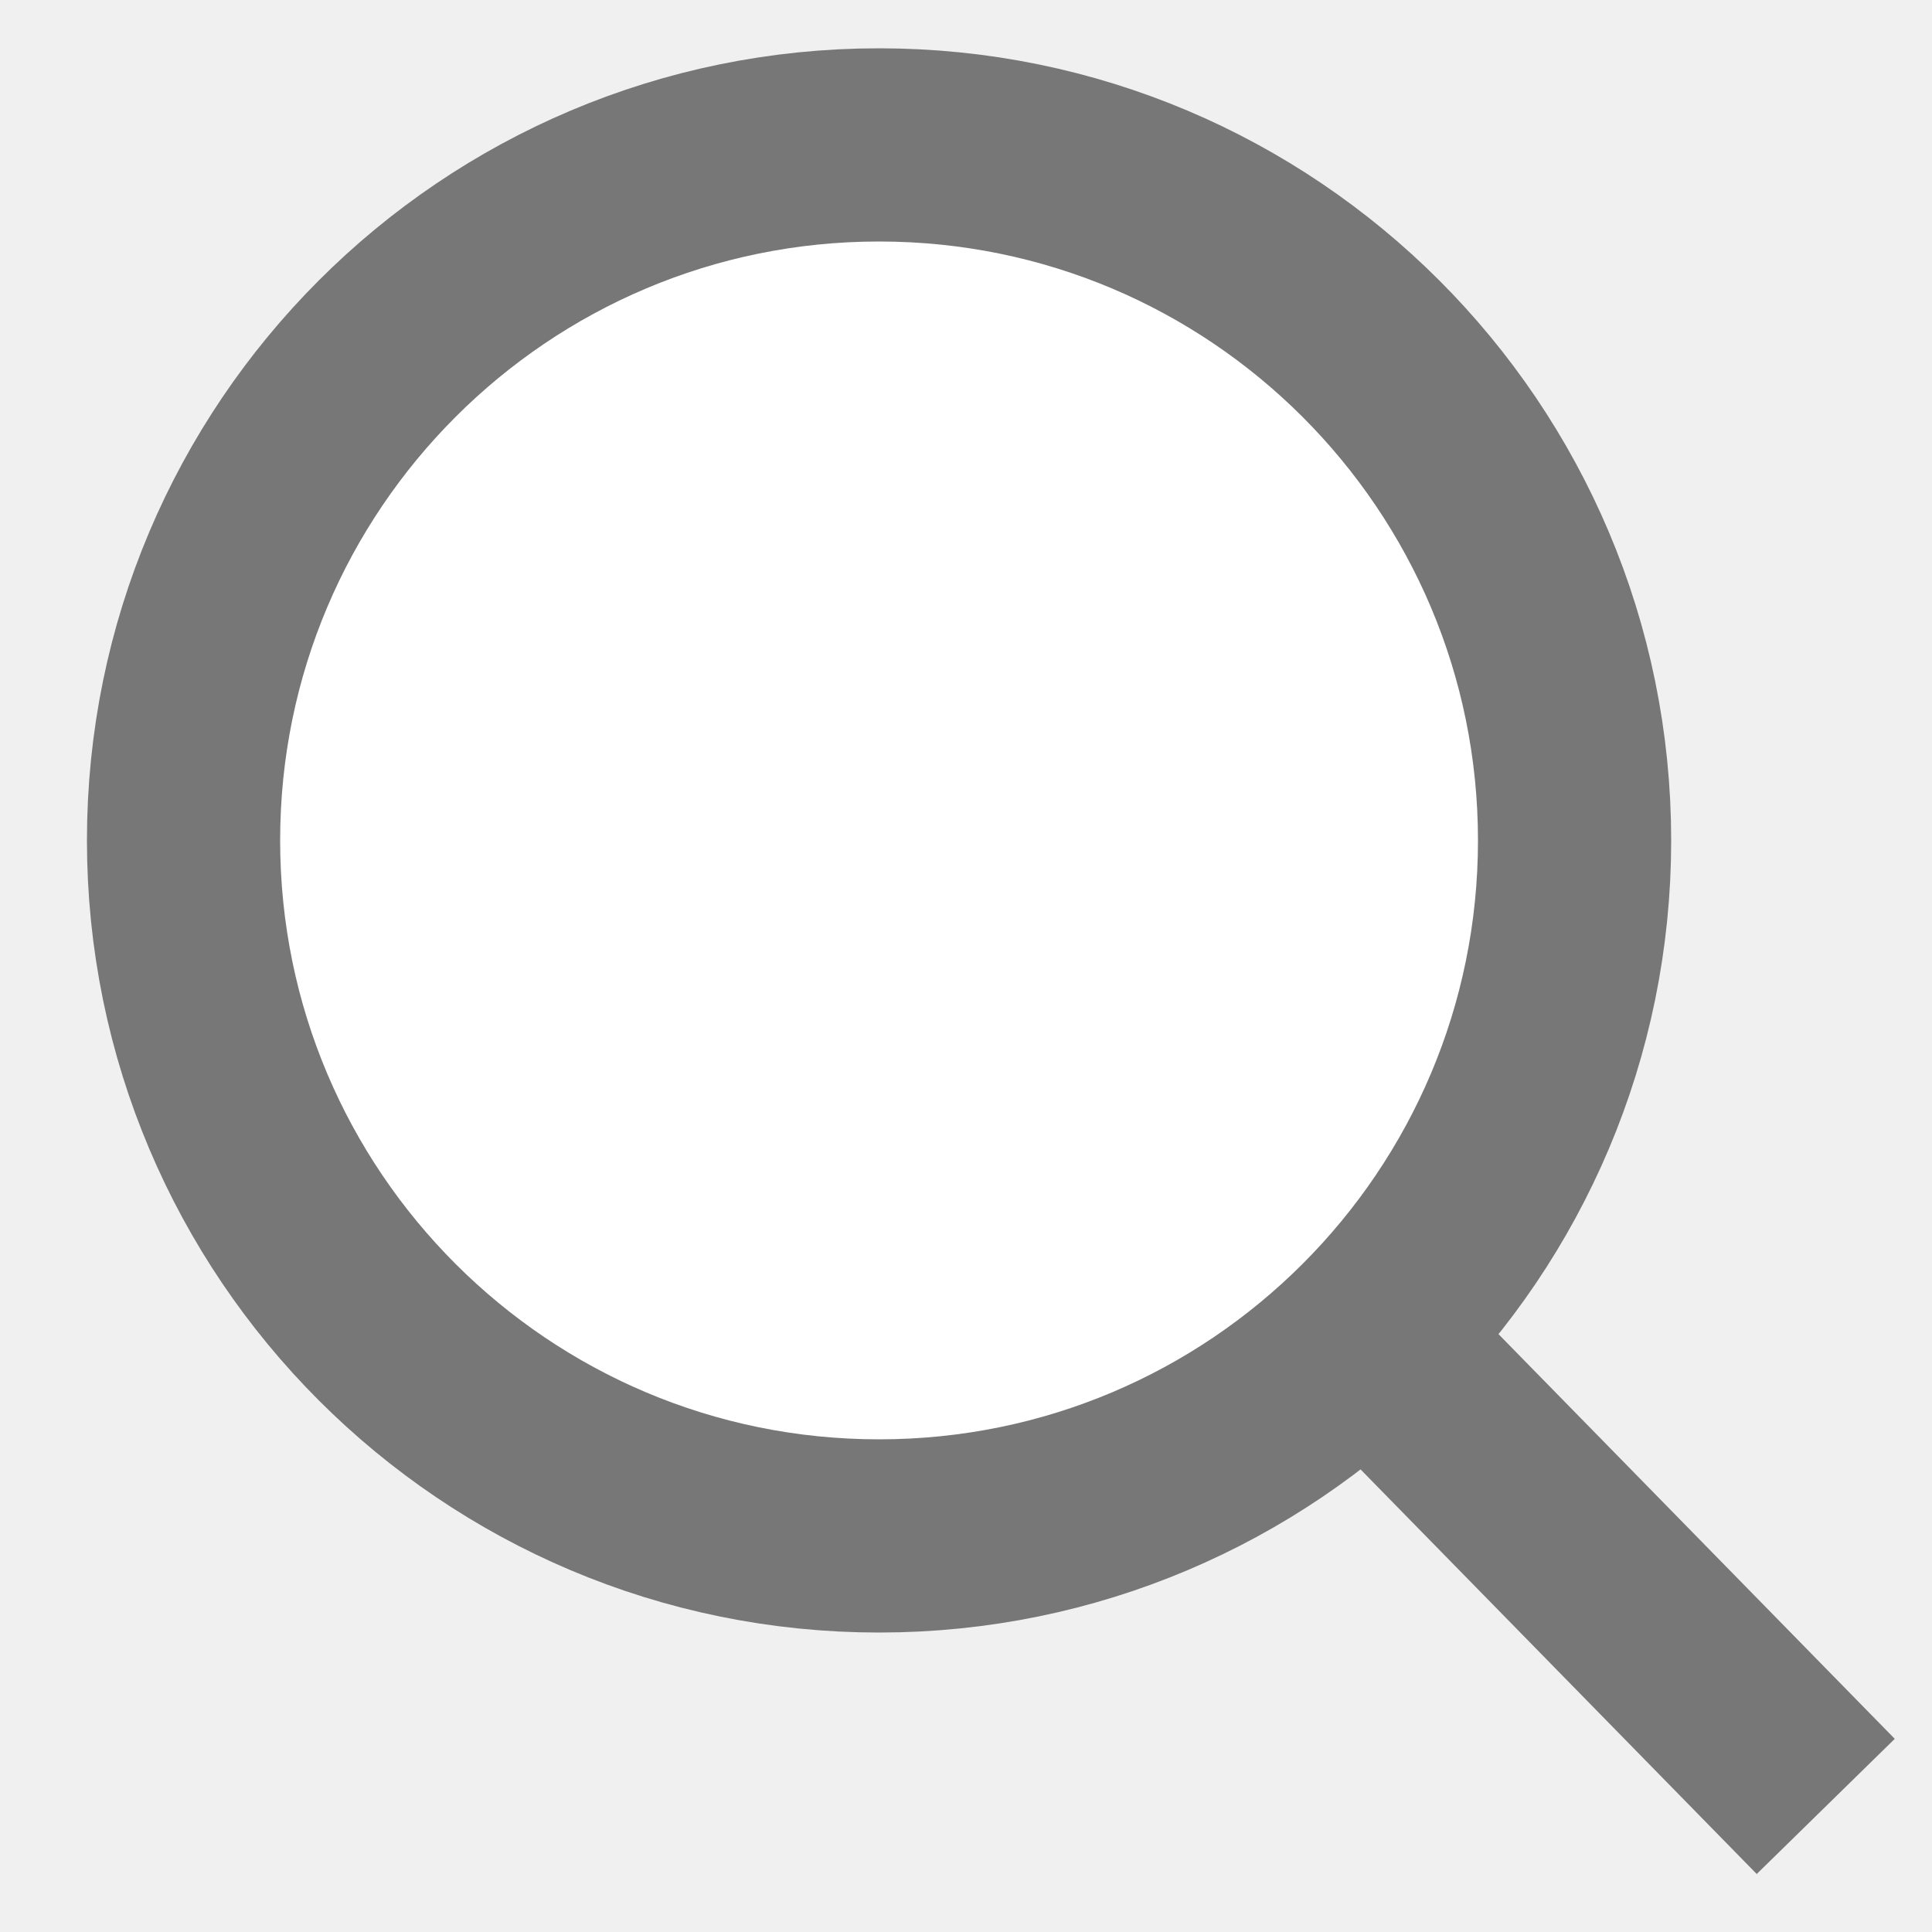
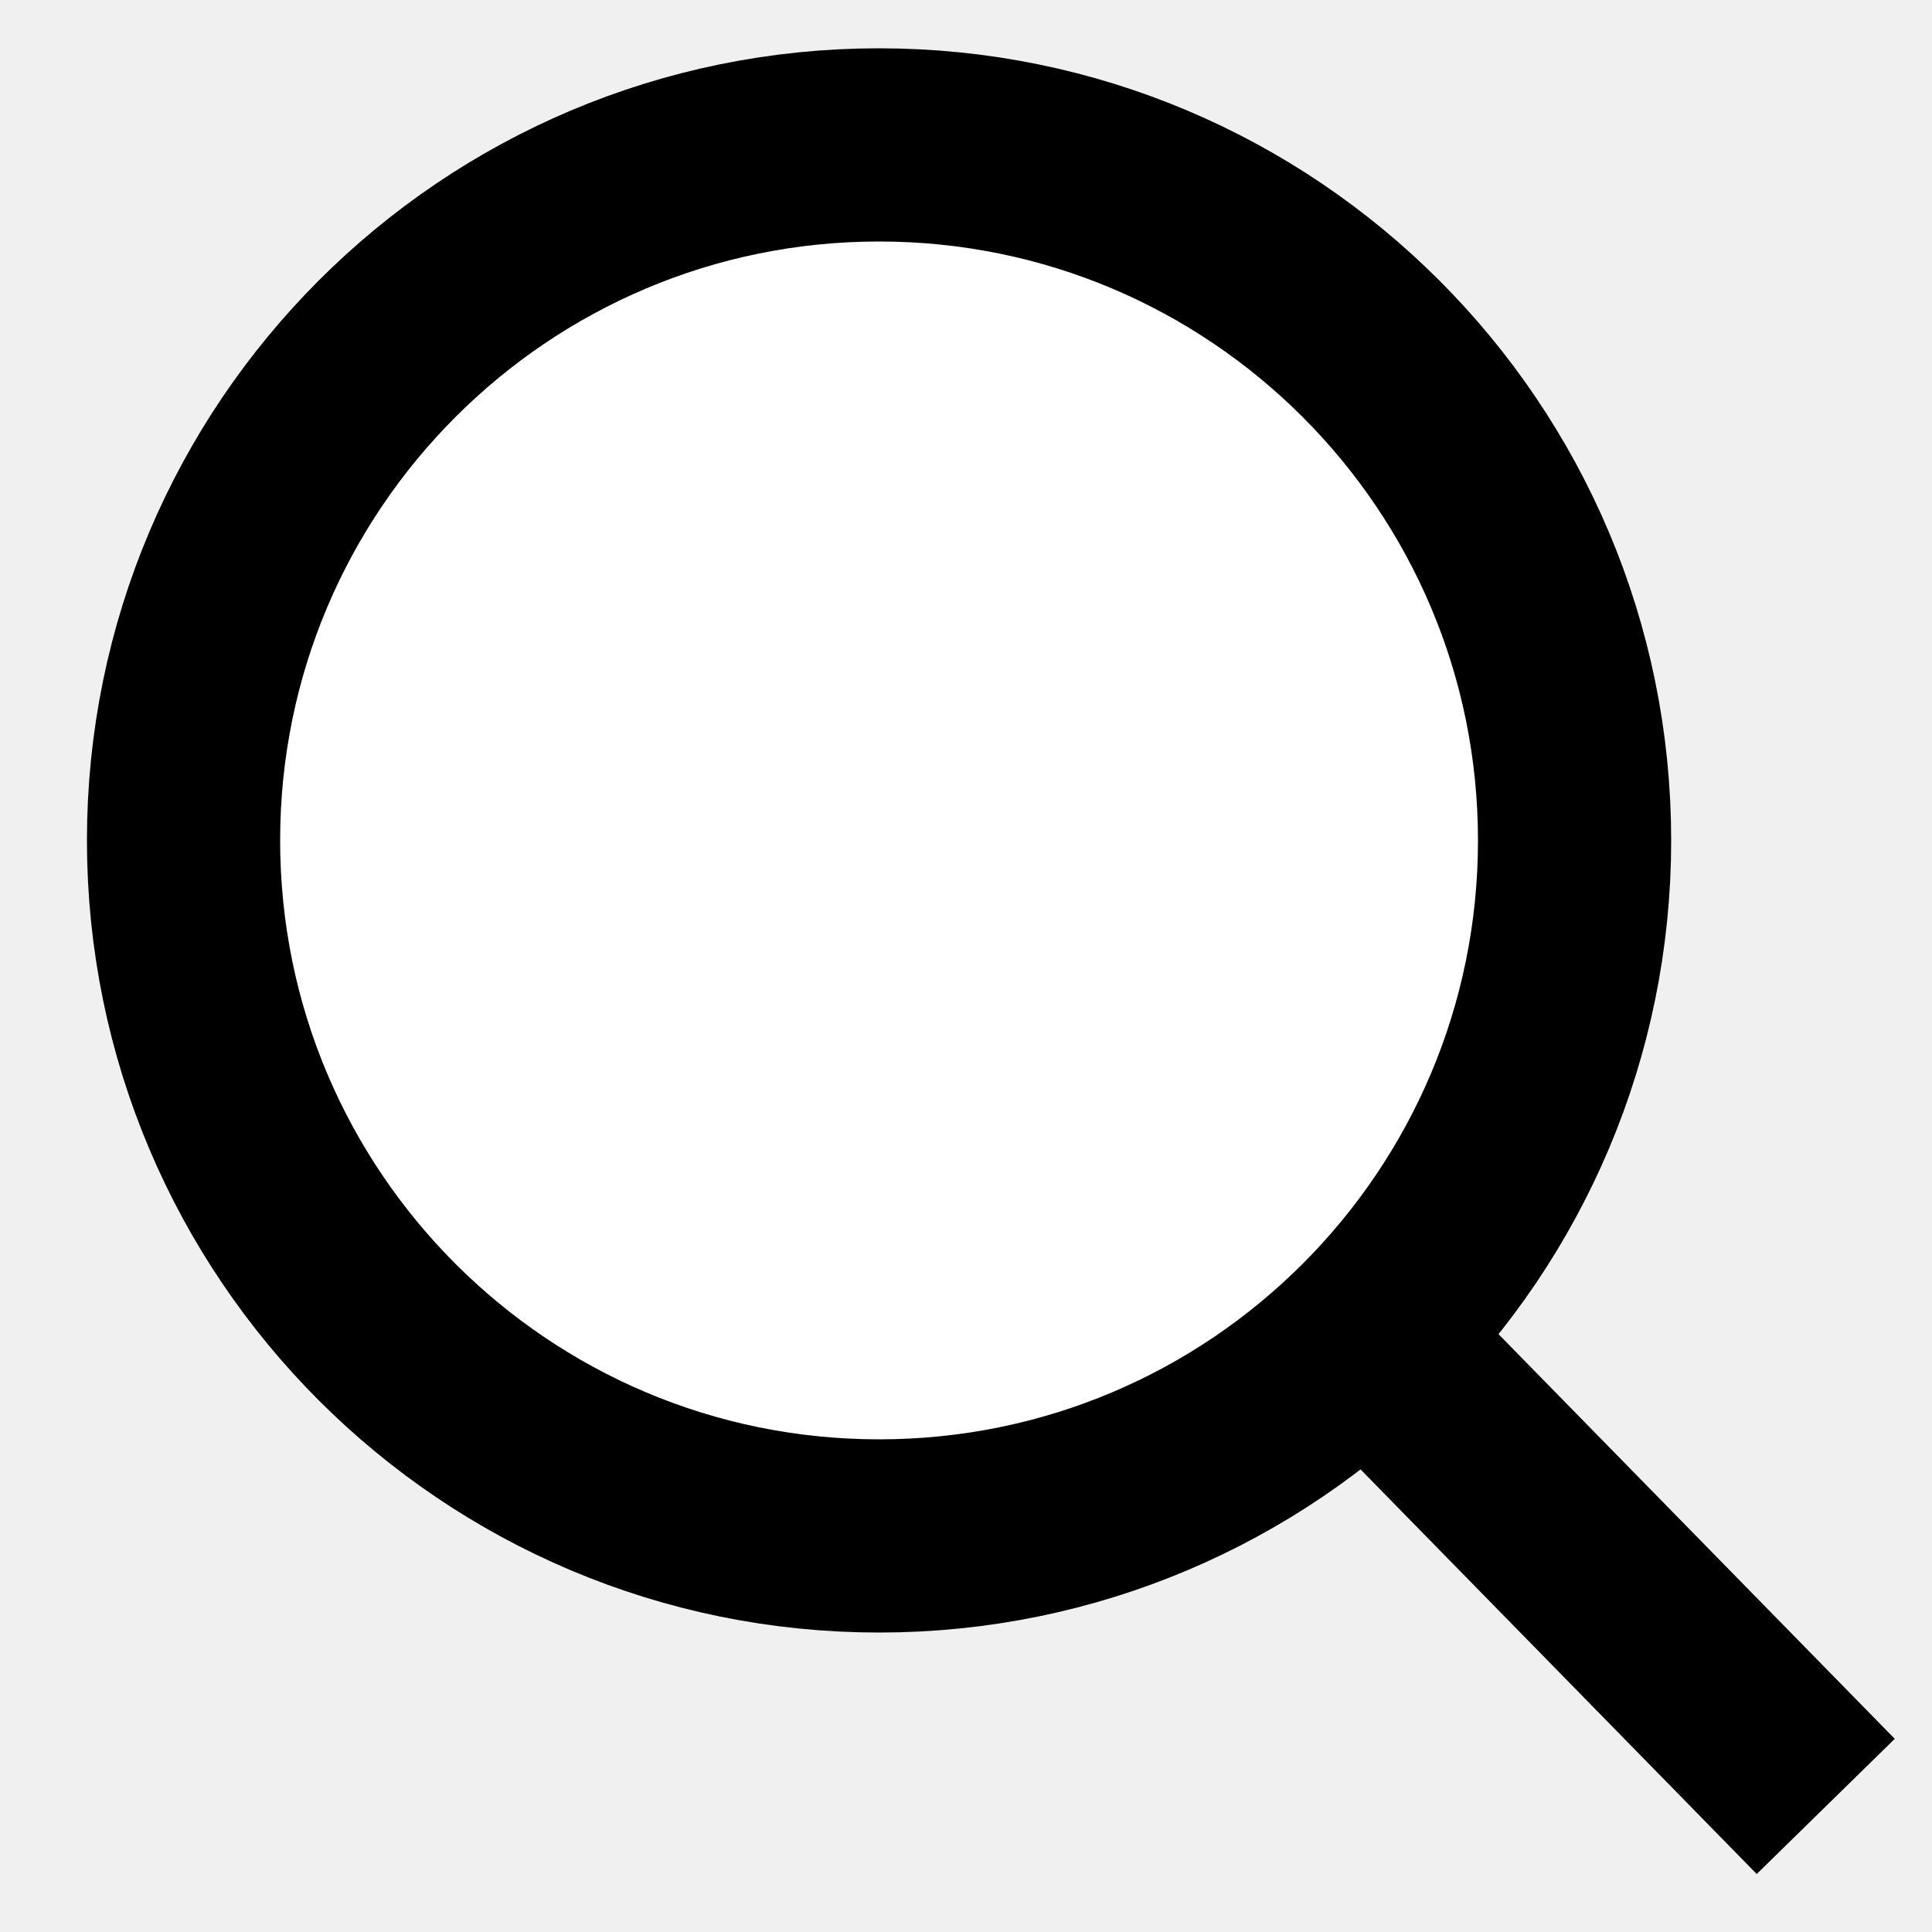
<svg xmlns="http://www.w3.org/2000/svg" height="20" width="20" fill="">
-   <g stroke="#777" fill="white" stroke-width="2">
+   <g stroke="#000" fill="white" stroke-width="2">
    <ellipse cx="9.1" cy="8.7" r="7" ry="7.2" />
    <path d="M 18.9,18.7           l -4.7 -4.8" />
  </g>
</svg>
